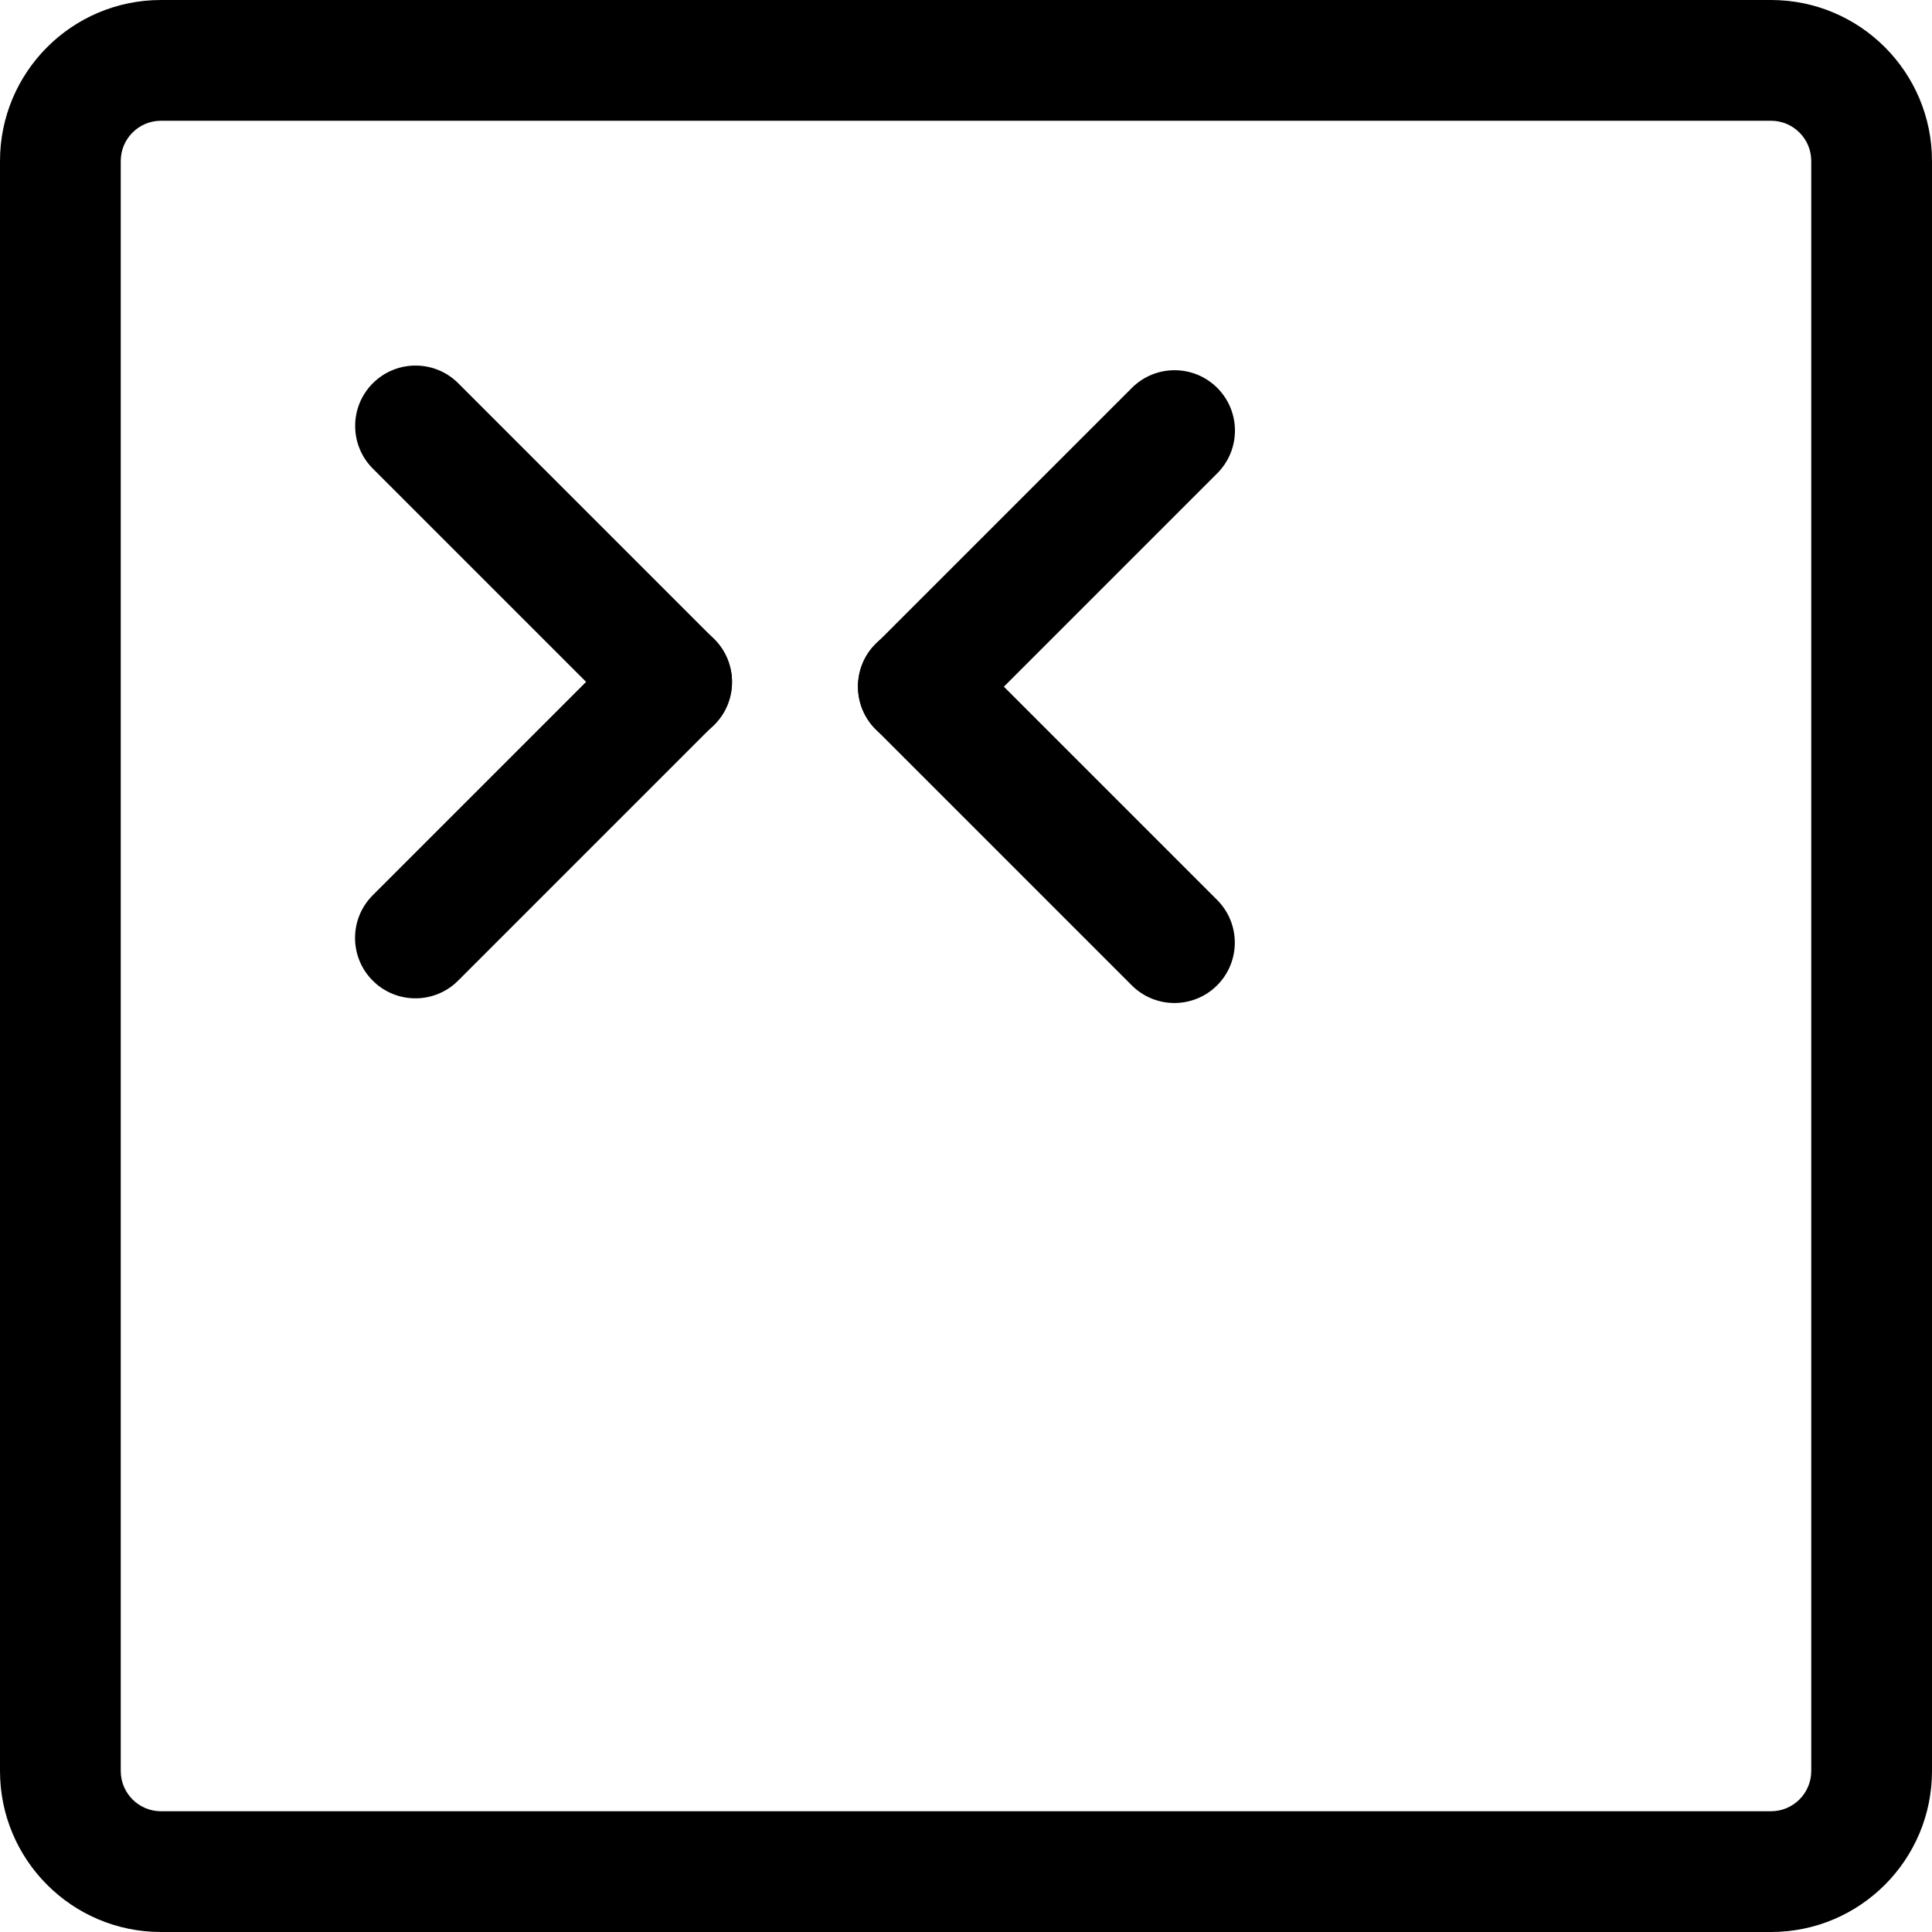
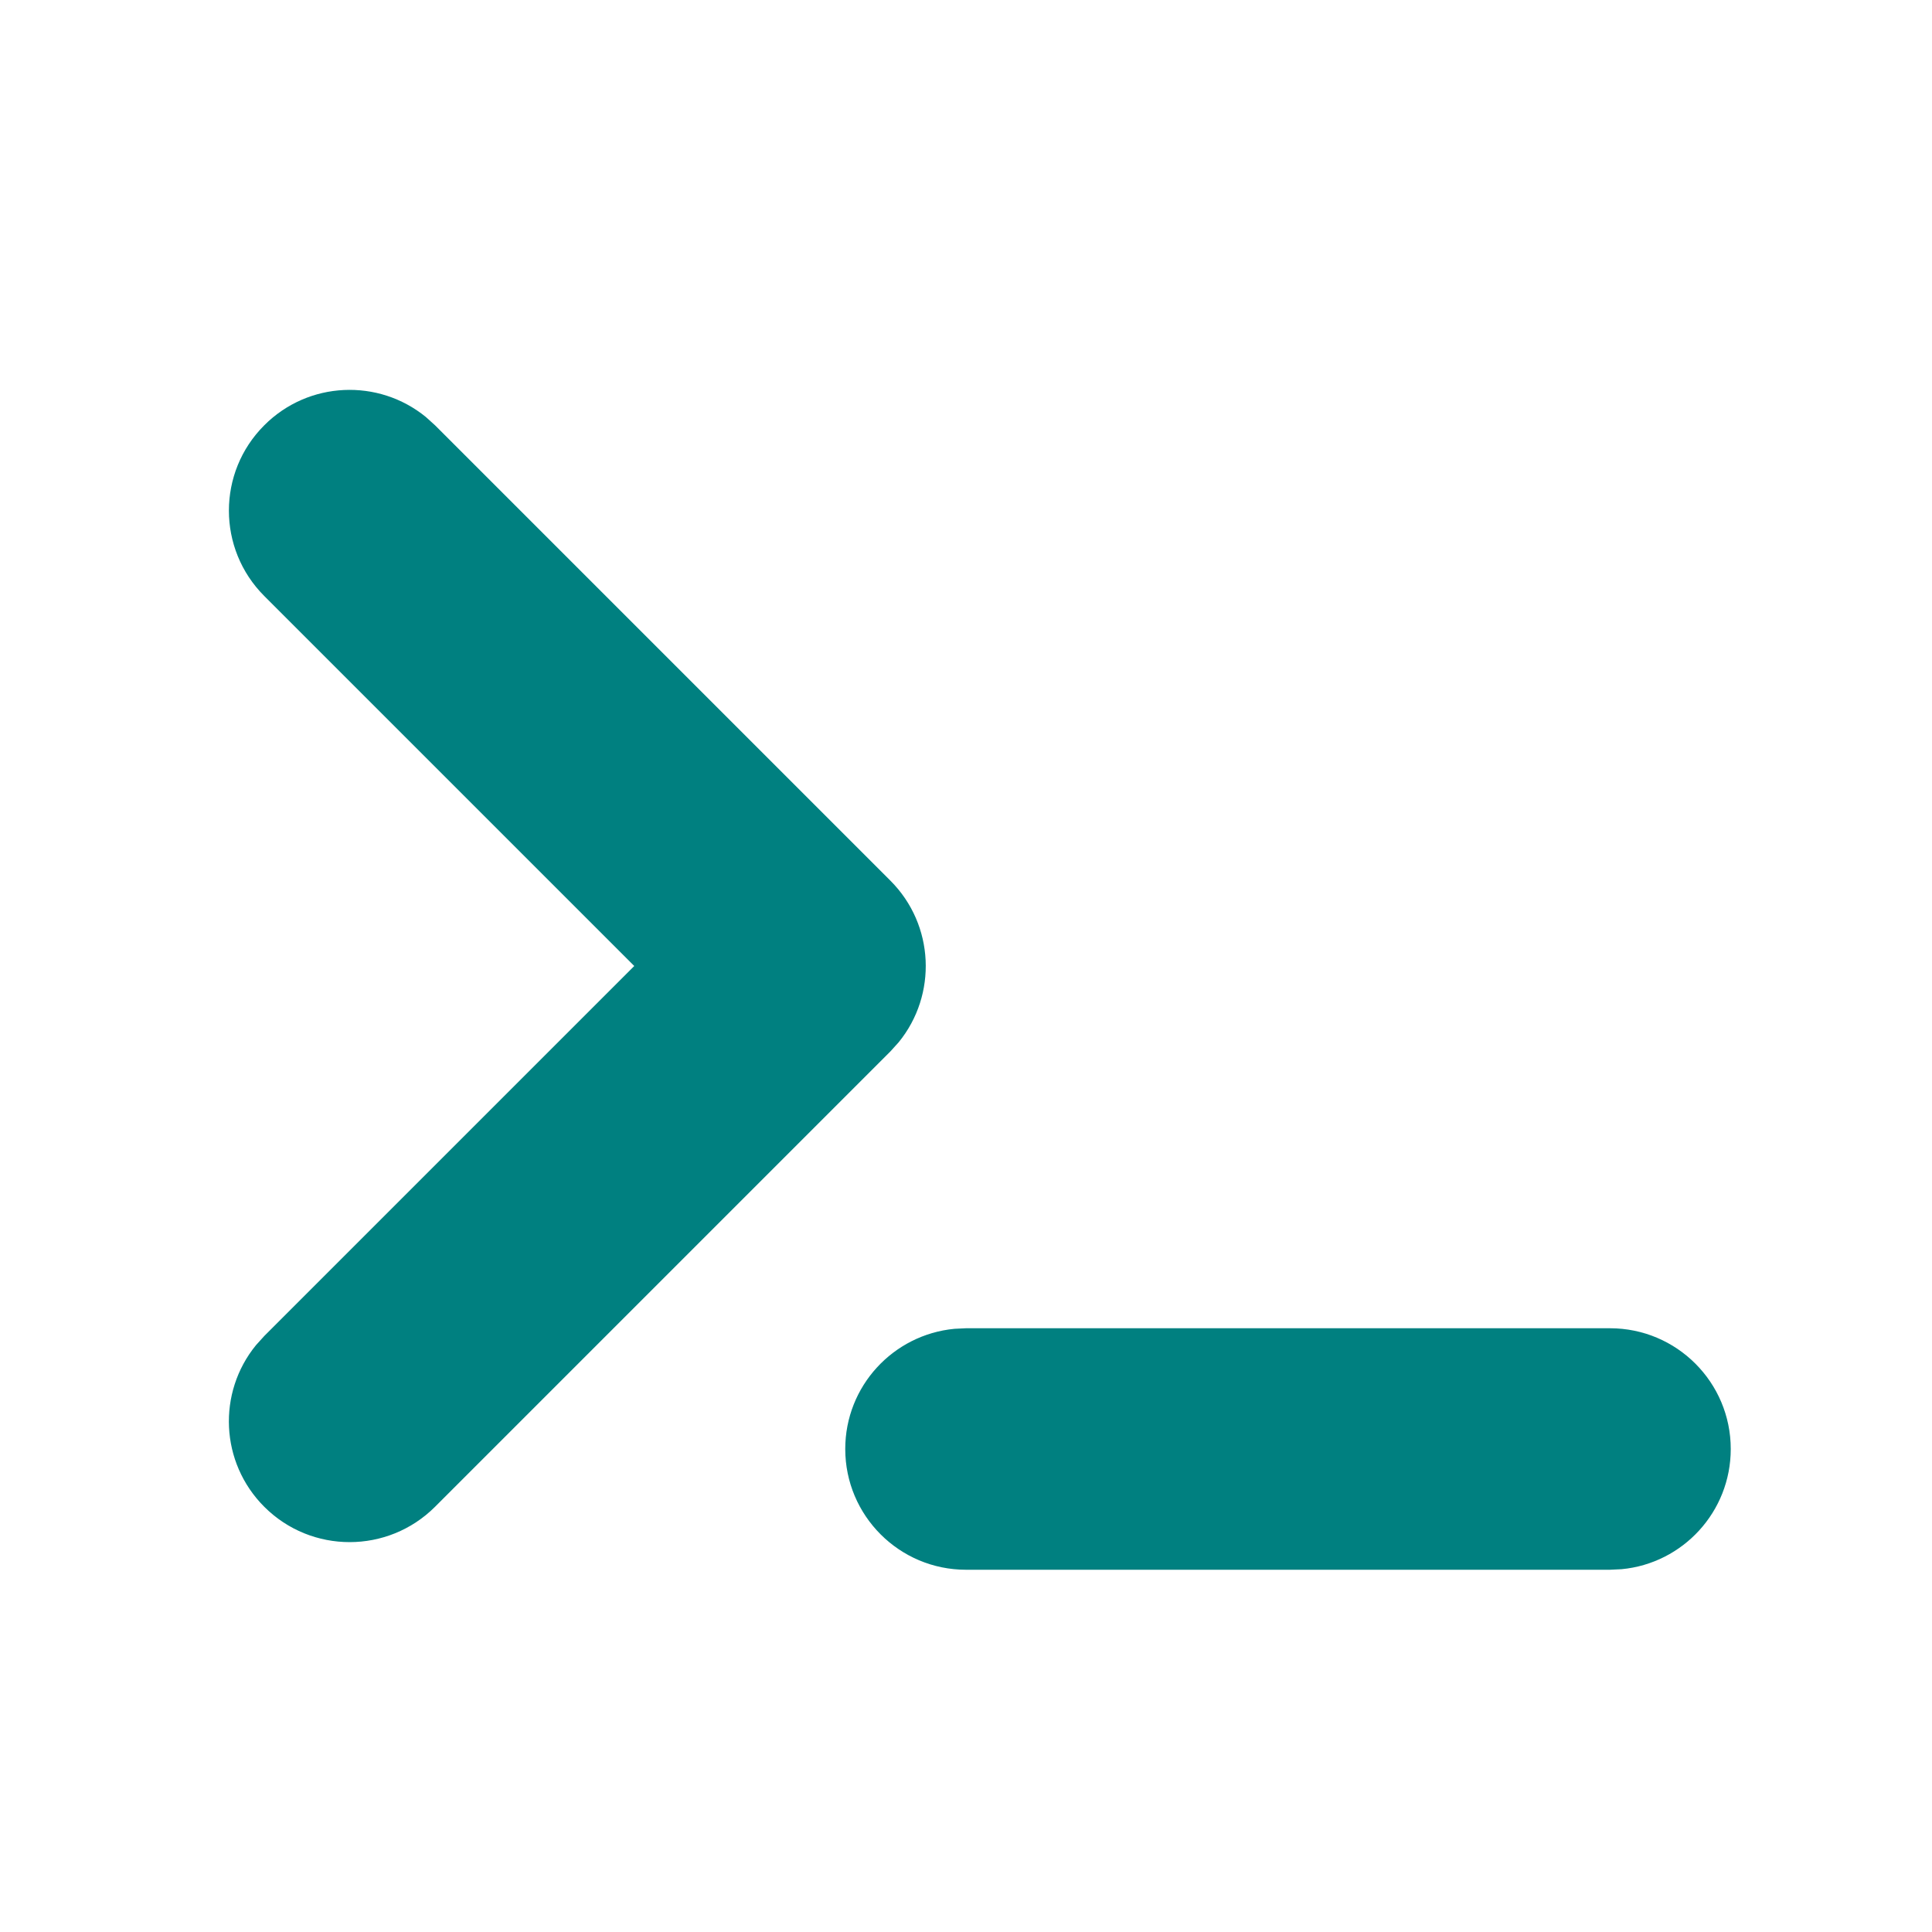
- <svg xmlns="http://www.w3.org/2000/svg" id="a8f0407b-1a9f-4560-8ad3-fb87f0edad56" className="fill-current text-brand" data-name="Layer 1" viewBox="0 0 48 48">
-   <path className="fill-current text-brand" d="M44 3a1 1 0 011 1v40a1 1 0 01-1 1H4a1 1 0 01-1-1V4a1 1 0 011-1h40m0-3H4a4 4 0 00-4 4v40a4 4 0 004 4h40a4 4 0 004-4V4a4 4 0 00-4-4z" />
-   <rect className="fill-current text-brand" x="12" y="7.76" width="3" height="12" rx="1.5" transform="rotate(-45 13.508 13.755)" />
-   <rect className="fill-current text-brand" x="7.5" y="18.62" width="12" height="3" rx="1.5" transform="rotate(-45 13.503 20.117)" />
-   <rect className="fill-current text-brand" x="24.5" y="14.24" width="3" height="12" rx="1.5" transform="rotate(-45 25.995 20.243)" />
-   <rect className="fill-current text-brand" x="20" y="12.38" width="12" height="3" rx="1.5" transform="rotate(-45 26 13.88)" />
+ <svg xmlns="http://www.w3.org/2000/svg" width="800px" height="800px" viewBox="0 0 24 24" version="1.1" fill="#008080" stroke="#008080">
+   <g id="SVGRepo_bgCarrier" stroke-width="0" />
+   <g id="SVGRepo_tracerCarrier" stroke-linecap="round" stroke-linejoin="round" />
+   <g id="SVGRepo_iconCarrier">
+     <g id="页面-1" stroke="none" stroke-width="1" fill="none" fill-rule="evenodd">
+       <g id="Development" transform="translate(-432, -48)" fill-rule="nonzero">
+         <g id="terminal_fill" transform="translate(432, 48)">
+           <path d="M24,0 L24,24 L0,24 L0,0 L24,0 Z M12.593,23.258 L12.582,23.26 L12.511,23.295 L12.492,23.299 L12.492,23.299 L12.477,23.295 L12.406,23.26 C12.396,23.256 12.387,23.259 12.382,23.265 L12.378,23.276 L12.361,23.703 L12.366,23.723 L12.377,23.736 L12.48,23.81 L12.495,23.814 L12.495,23.814 L12.507,23.81 L12.611,23.736 L12.623,23.72 L12.623,23.72 L12.627,23.703 L12.61,23.276 C12.608,23.266 12.601,23.259 12.593,23.258 L12.593,23.258 Z M12.858,23.145 L12.845,23.147 L12.66,23.24 L12.65,23.25 L12.65,23.25 L12.647,23.261 L12.665,23.691 L12.67,23.703 L12.67,23.703 L12.678,23.71 L12.879,23.803 C12.891,23.807 12.902,23.803 12.908,23.795 L12.912,23.781 L12.878,23.167 C12.875,23.155 12.867,23.147 12.858,23.145 L12.858,23.145 Z M12.143,23.147 C12.133,23.142 12.122,23.145 12.116,23.153 L12.11,23.167 L12.076,23.781 C12.075,23.793 12.083,23.802 12.093,23.805 L12.108,23.803 L12.309,23.71 L12.319,23.702 L12.319,23.702 L12.323,23.691 L12.34,23.261 L12.337,23.249 L12.337,23.249 L12.328,23.24 L12.143,23.147 Z" id="MingCute" fill-rule="nonzero"> </path>
+           <path d="M20,16.5 C20.828,16.5 21.5,17.172 21.5,18 C21.5,18.78 20.905,19.421 20.145,19.493 L20,19.5 L12,19.5 C11.172,19.5 10.5,18.828 10.5,18 C10.5,17.22 11.095,16.58 11.856,16.507 L12,16.5 L20,16.5 Z M3.283,5.283 C3.832,4.733 4.701,4.699 5.29,5.18 L5.404,5.283 L11.061,10.94 C11.61,11.489 11.644,12.358 11.164,12.947 L11.061,13.061 L5.404,18.718 C4.818,19.303 3.868,19.303 3.283,18.718 C2.733,18.168 2.699,17.299 3.18,16.71 L3.283,16.596 L7.879,12 L3.283,7.404 C2.697,6.818 2.697,5.868 3.283,5.283 Z" id="形状" fill="#008080"> </path>
+         </g>
+       </g>
+     </g>
+   </g>
</svg>
